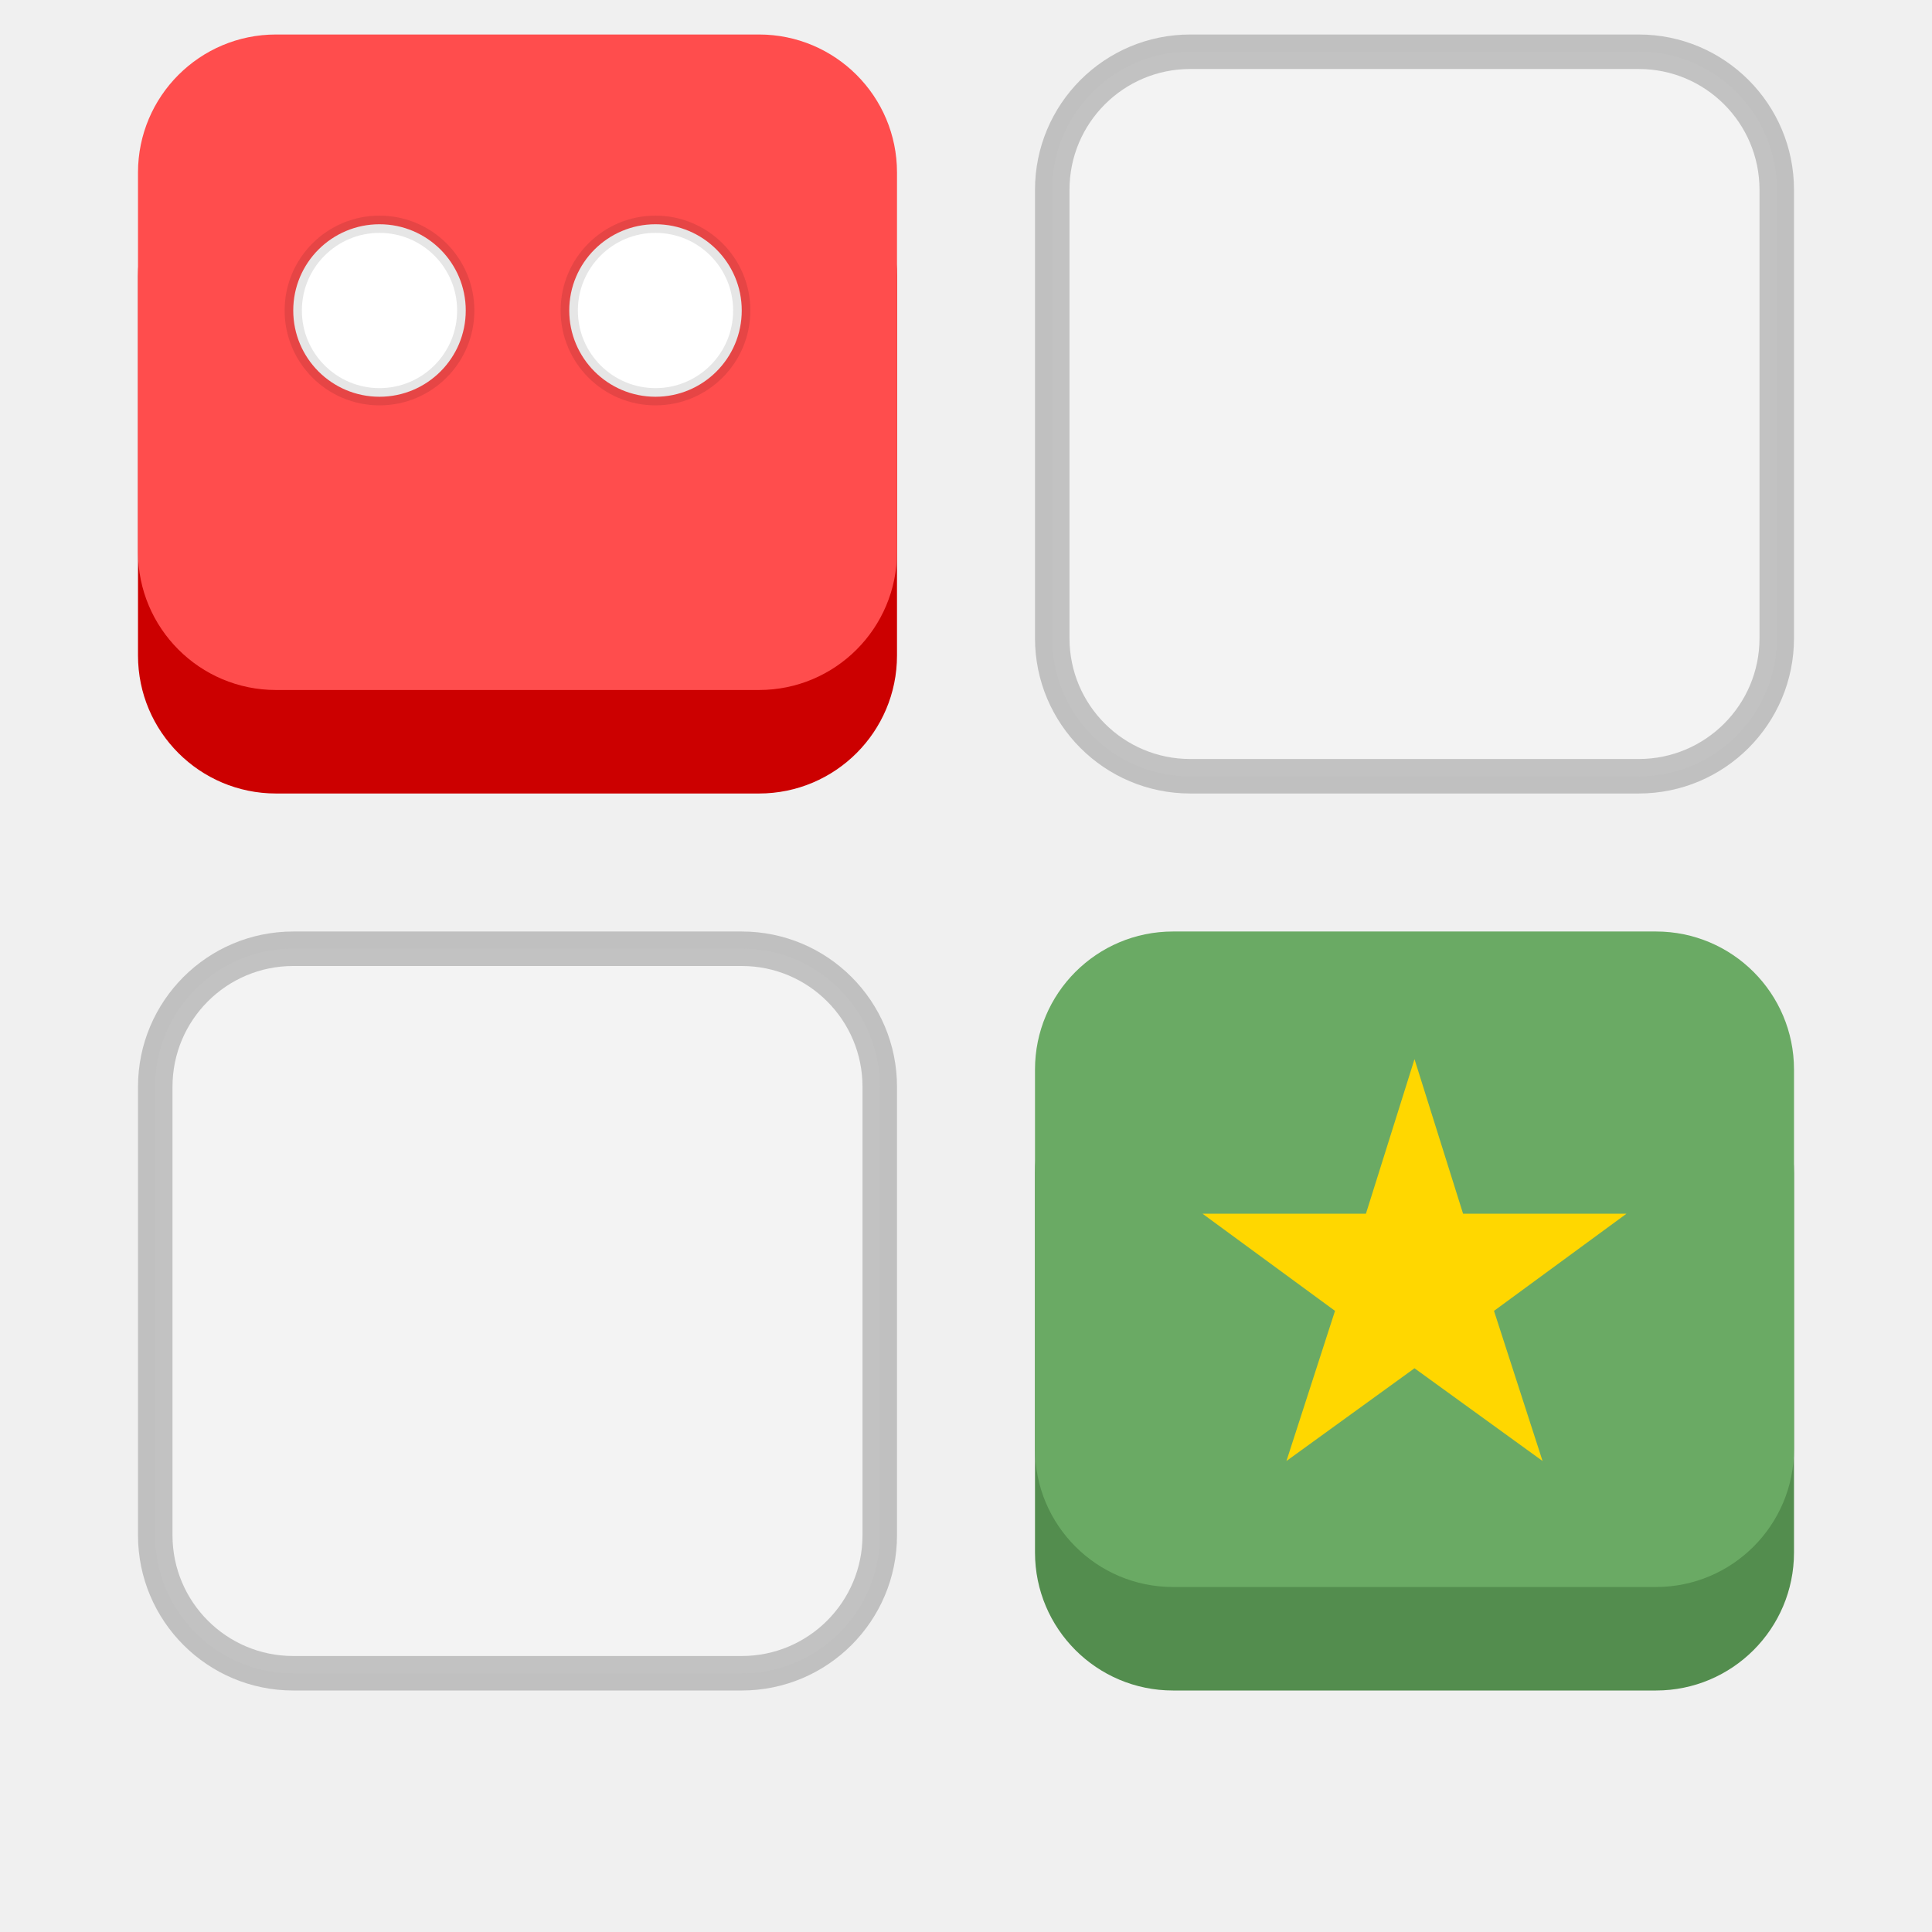
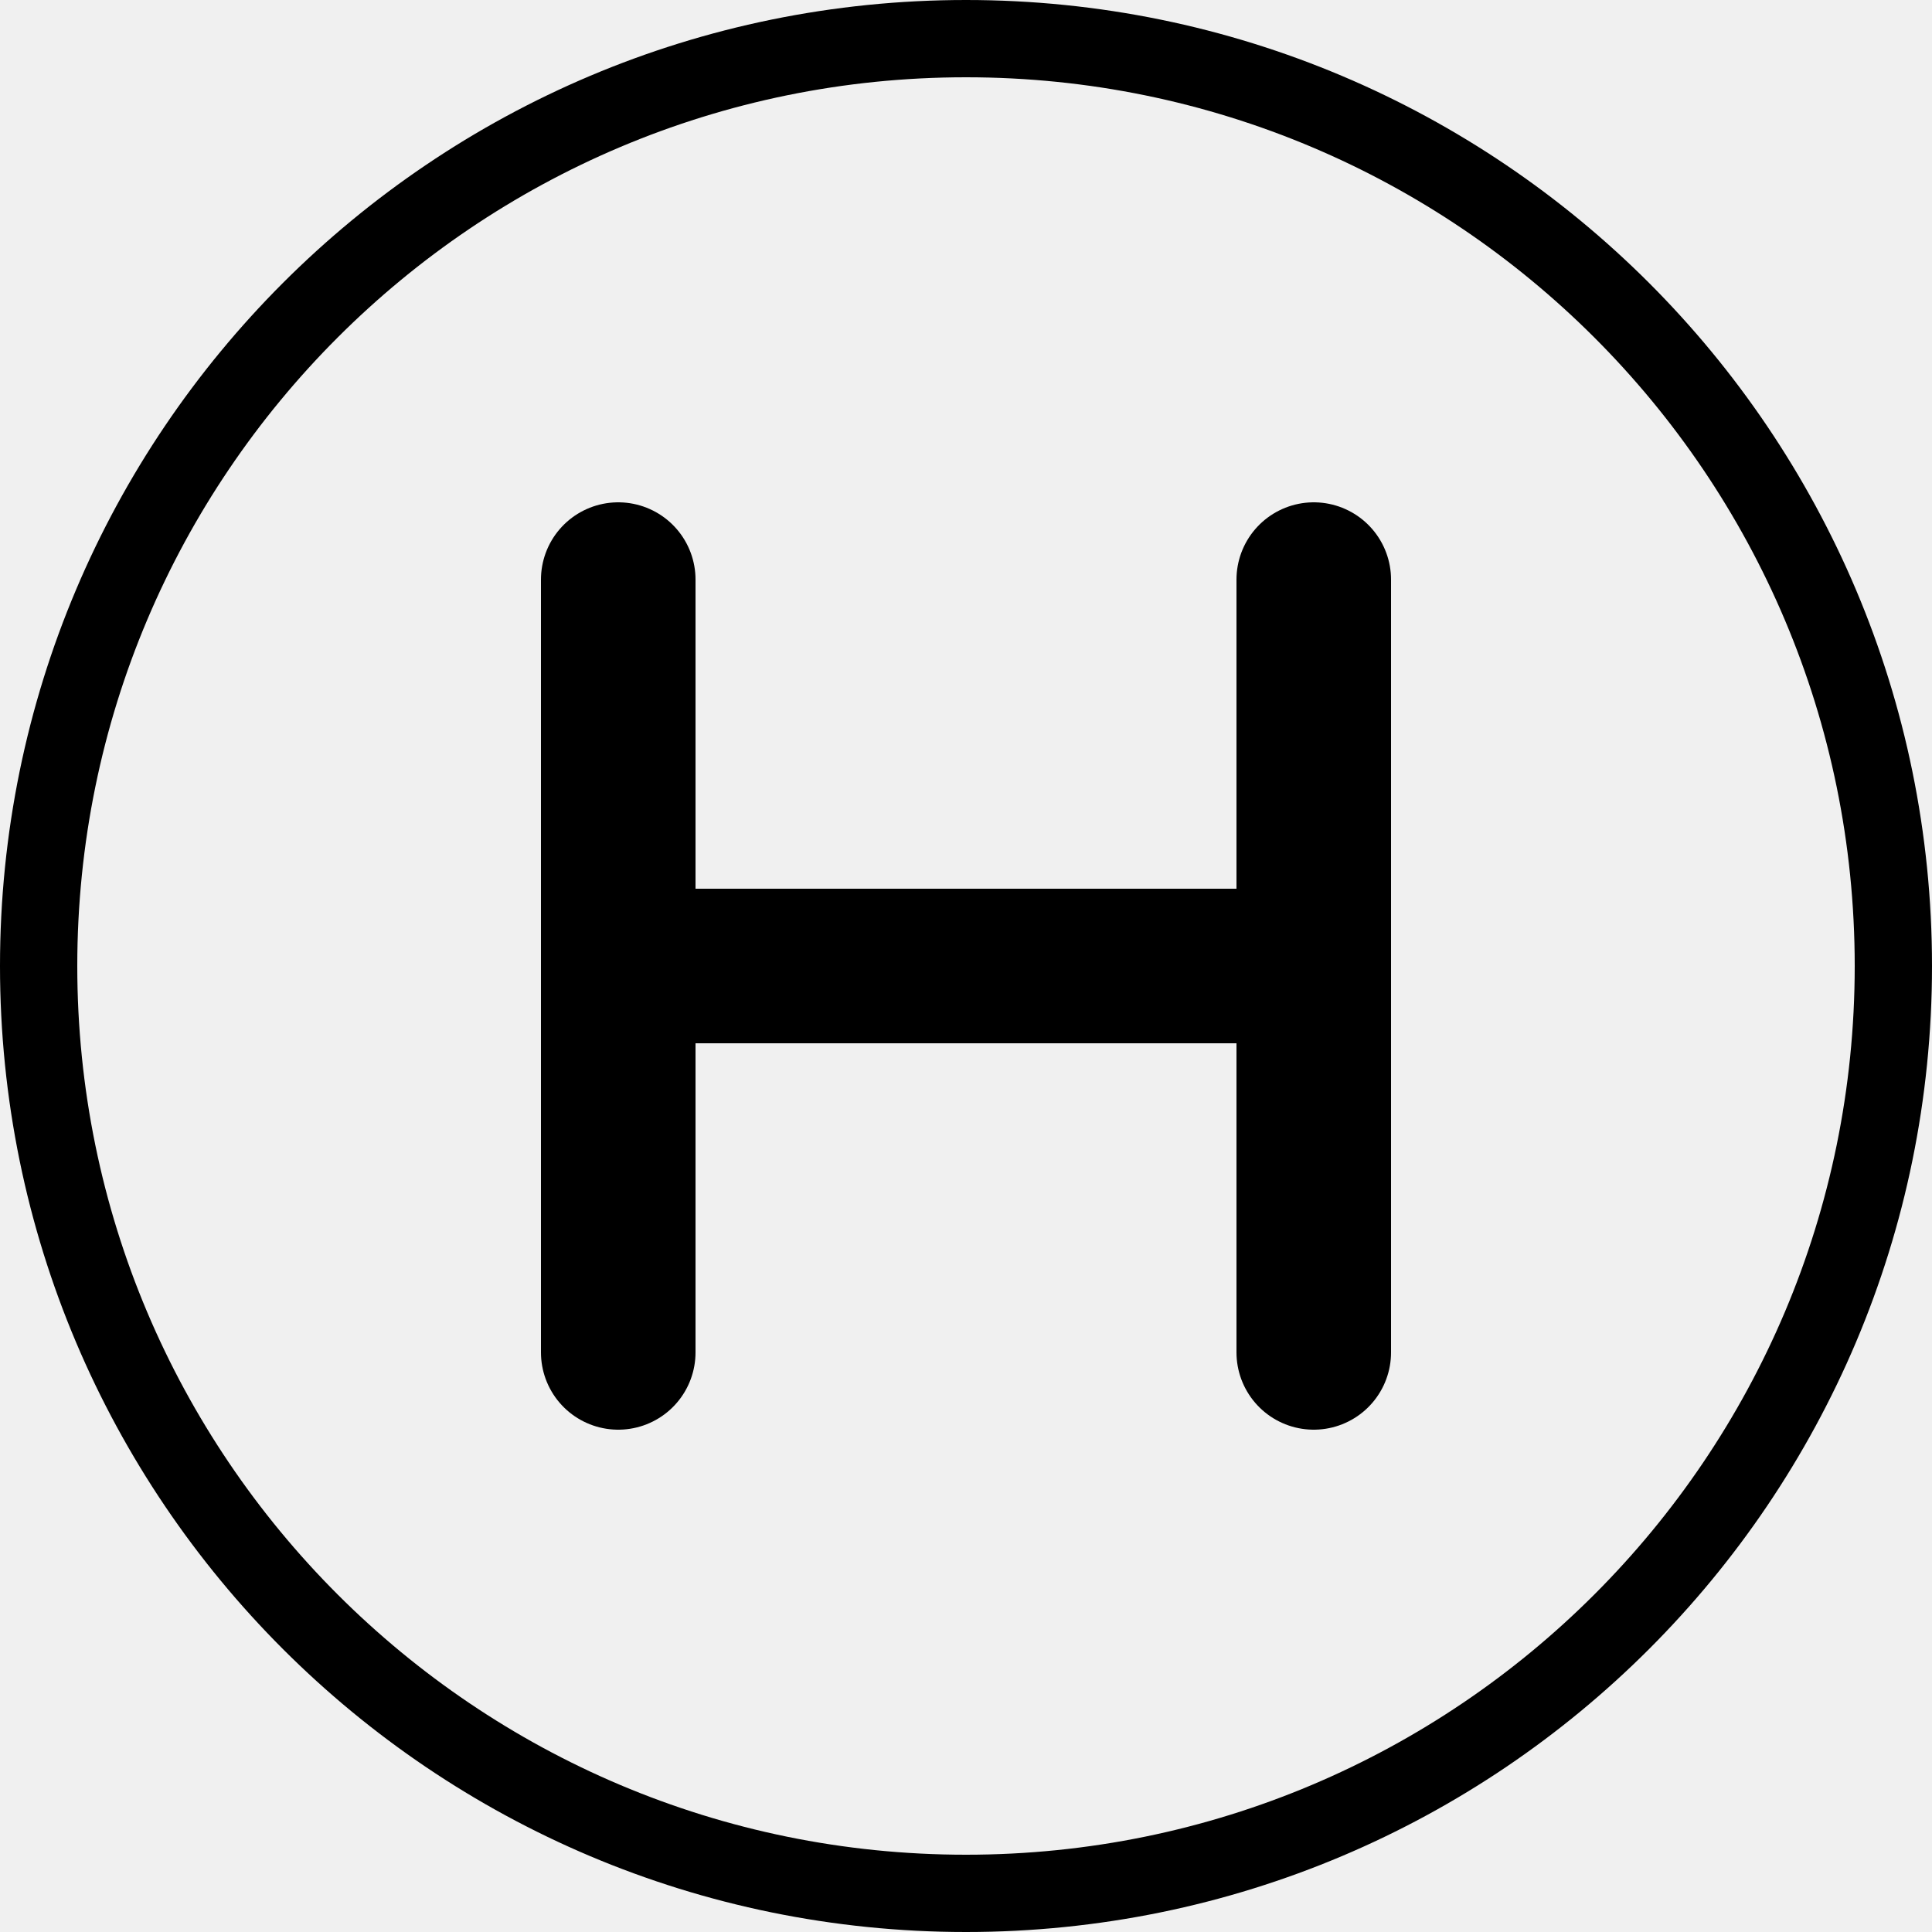
- <svg xmlns="http://www.w3.org/2000/svg" width="56" height="56" viewBox="0 0 56 56" fill="none">
-   <rect x="4" y="4" width="22" height="19" rx="4" fill="#cc0000" />
-   <rect x="4" y="1" width="22" height="19" rx="4" fill="#ff4d4d" />
-   <circle cx="11" cy="9" r="2.5" fill="white" stroke="black" stroke-opacity="0.1" stroke-width="0.5" />
-   <circle cx="19" cy="9" r="2.5" fill="white" stroke="black" stroke-opacity="0.1" stroke-width="0.5" />
-   <rect x="30.5" y="1.5" width="21" height="21" rx="4" fill="#f3f3f3" stroke="#000000" stroke-opacity="0.2" stroke-width="1" />
-   <rect x="4.5" y="27.5" width="21" height="21" rx="4" fill="#f3f3f3" stroke="#000000" stroke-opacity="0.2" stroke-width="1" />
-   <rect x="30" y="30" width="22" height="19" rx="4" fill="#538d4e" />
-   <rect x="30" y="27" width="22" height="19" rx="4" fill="#6aaa64" />
-   <g transform="translate(34.6, 30.7) scale(1.6)">
-     <polygon points="4,0 4.88,2.8 7.84,2.8 5.44,4.56 6.32,7.28 4,5.6 1.68,7.28 2.56,4.56 0.16,2.8 3.12,2.8" fill="#ffd700" />
-   </g>
+ <svg xmlns="http://www.w3.org/2000/svg" viewBox="0 0 100 100" fill="none">
+   <circle cx="50" cy="50" r="48" stroke="currentColor" stroke-width="4" fill="none" />
+   <path d="M32 30V70M68 30V70M32 50H68" stroke="currentColor" stroke-width="8" stroke-linecap="round" stroke-linejoin="round" />
</svg>
